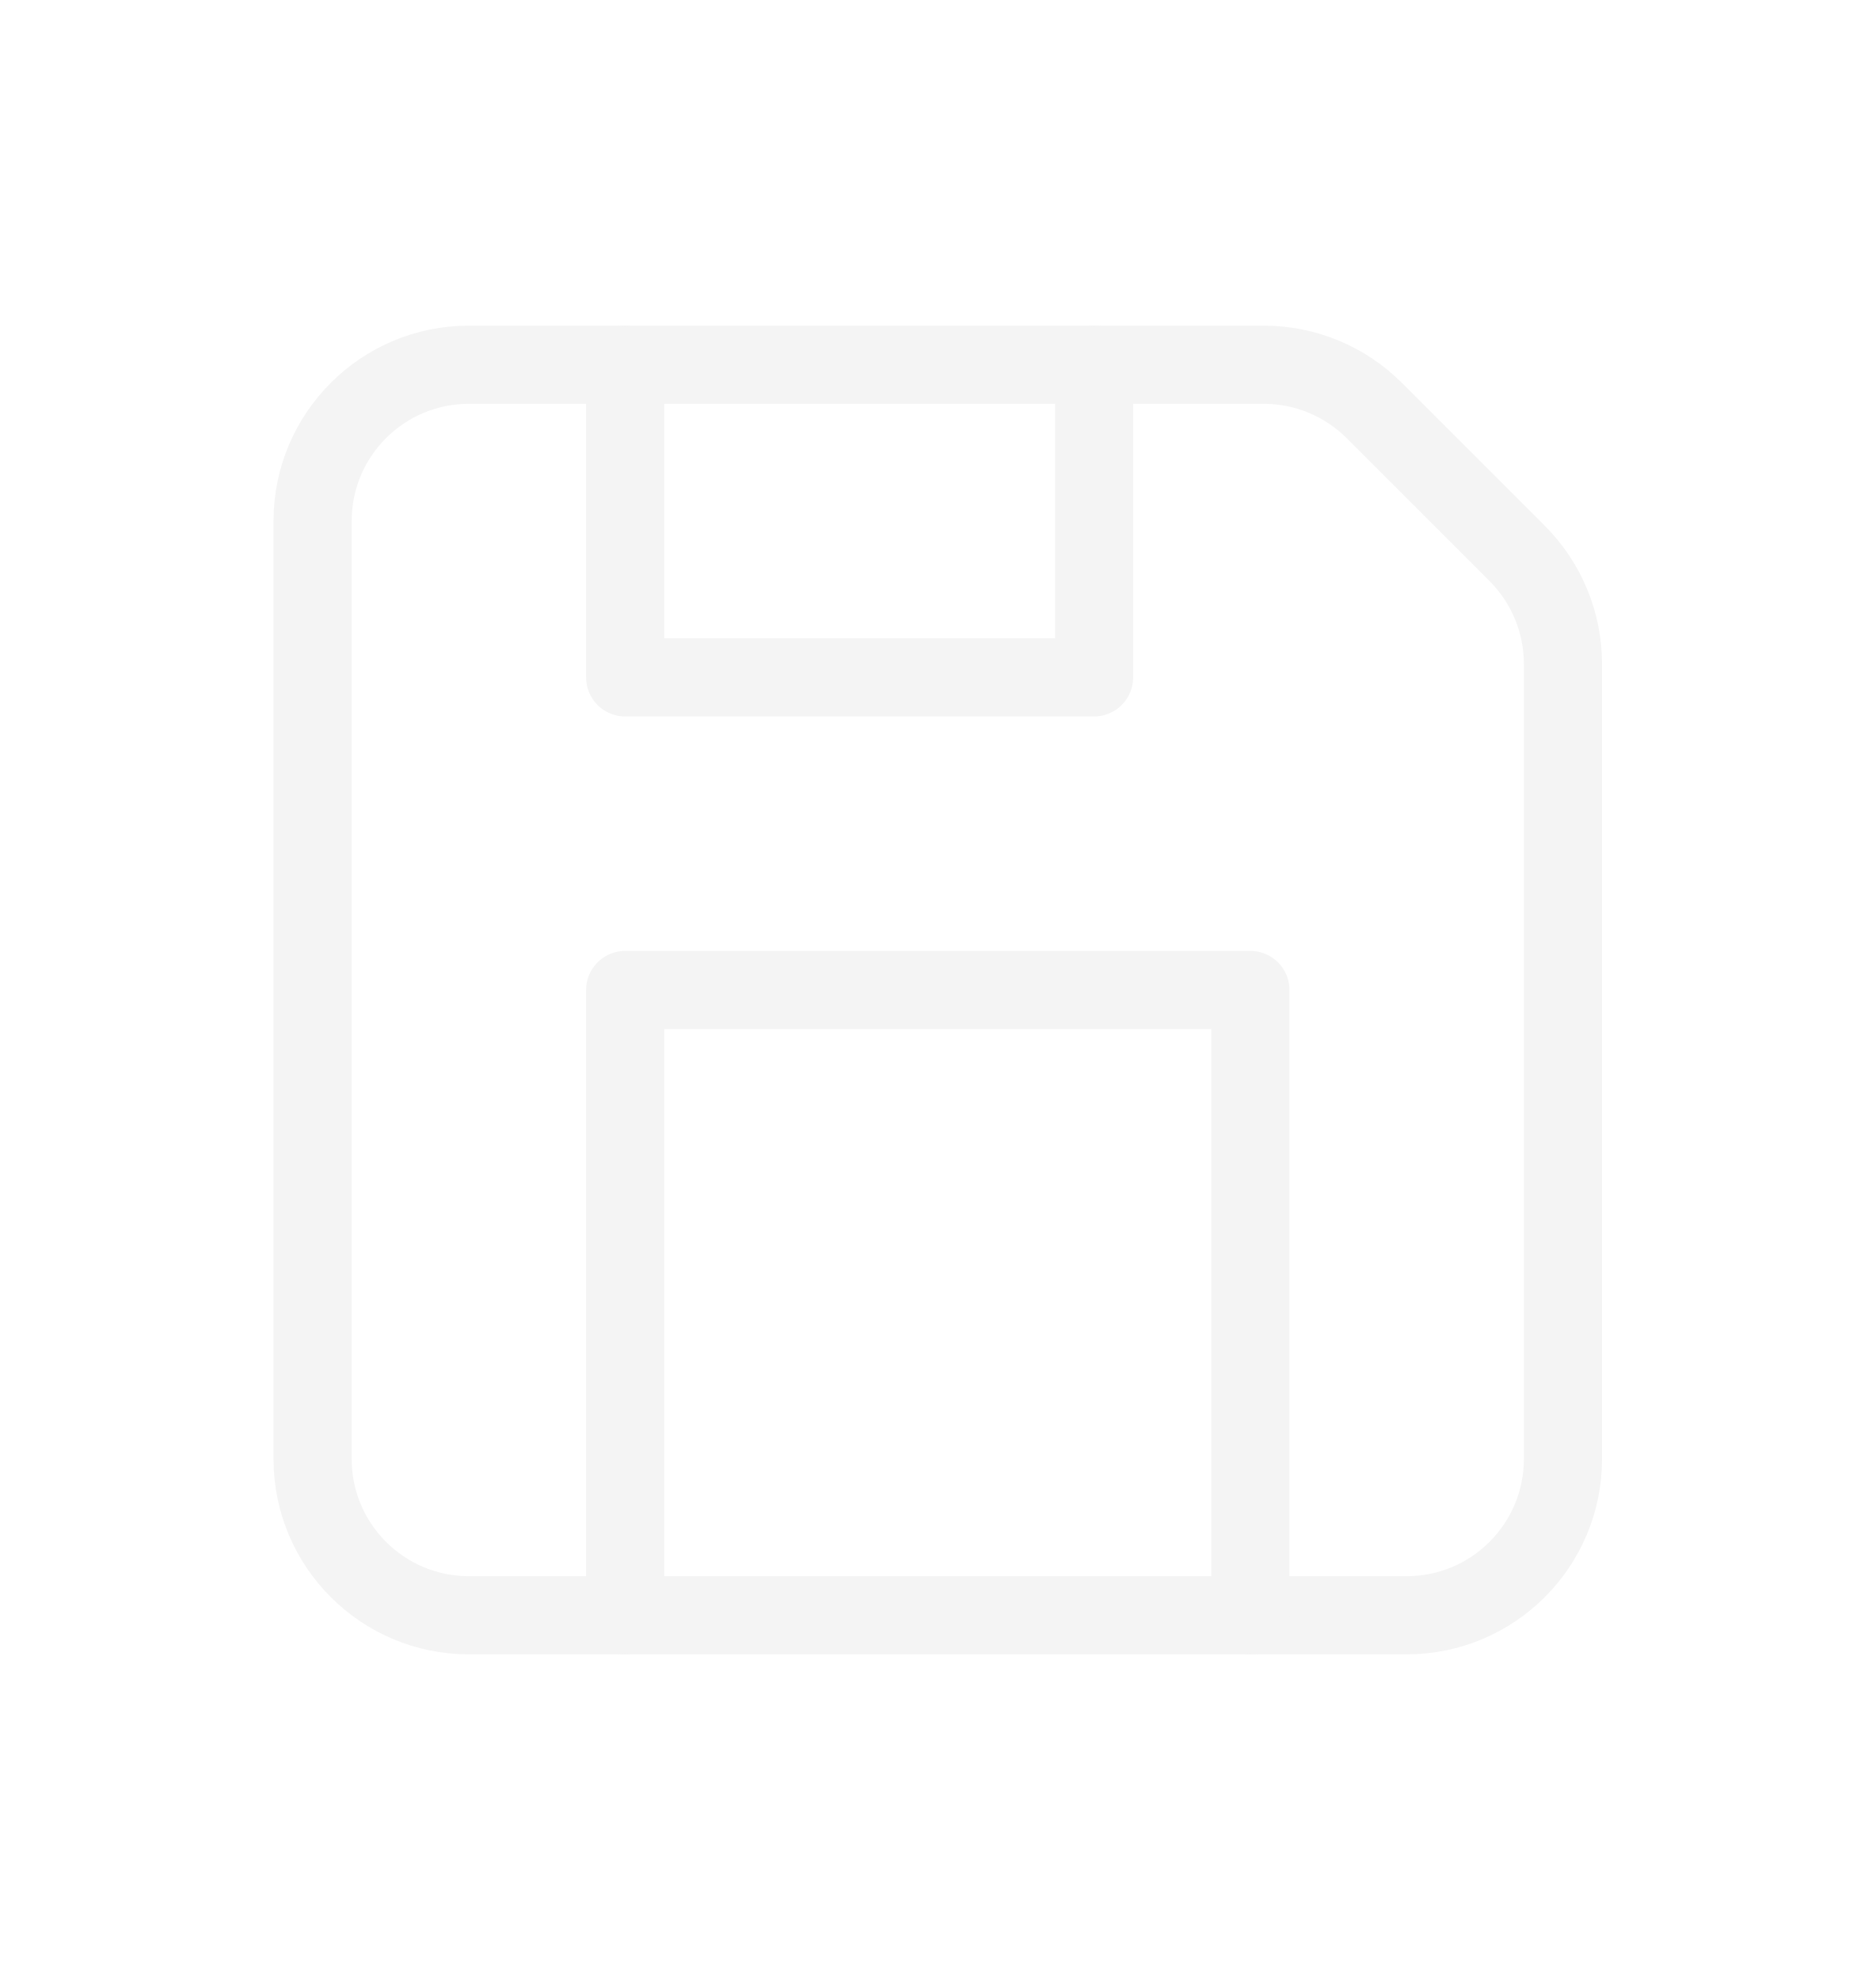
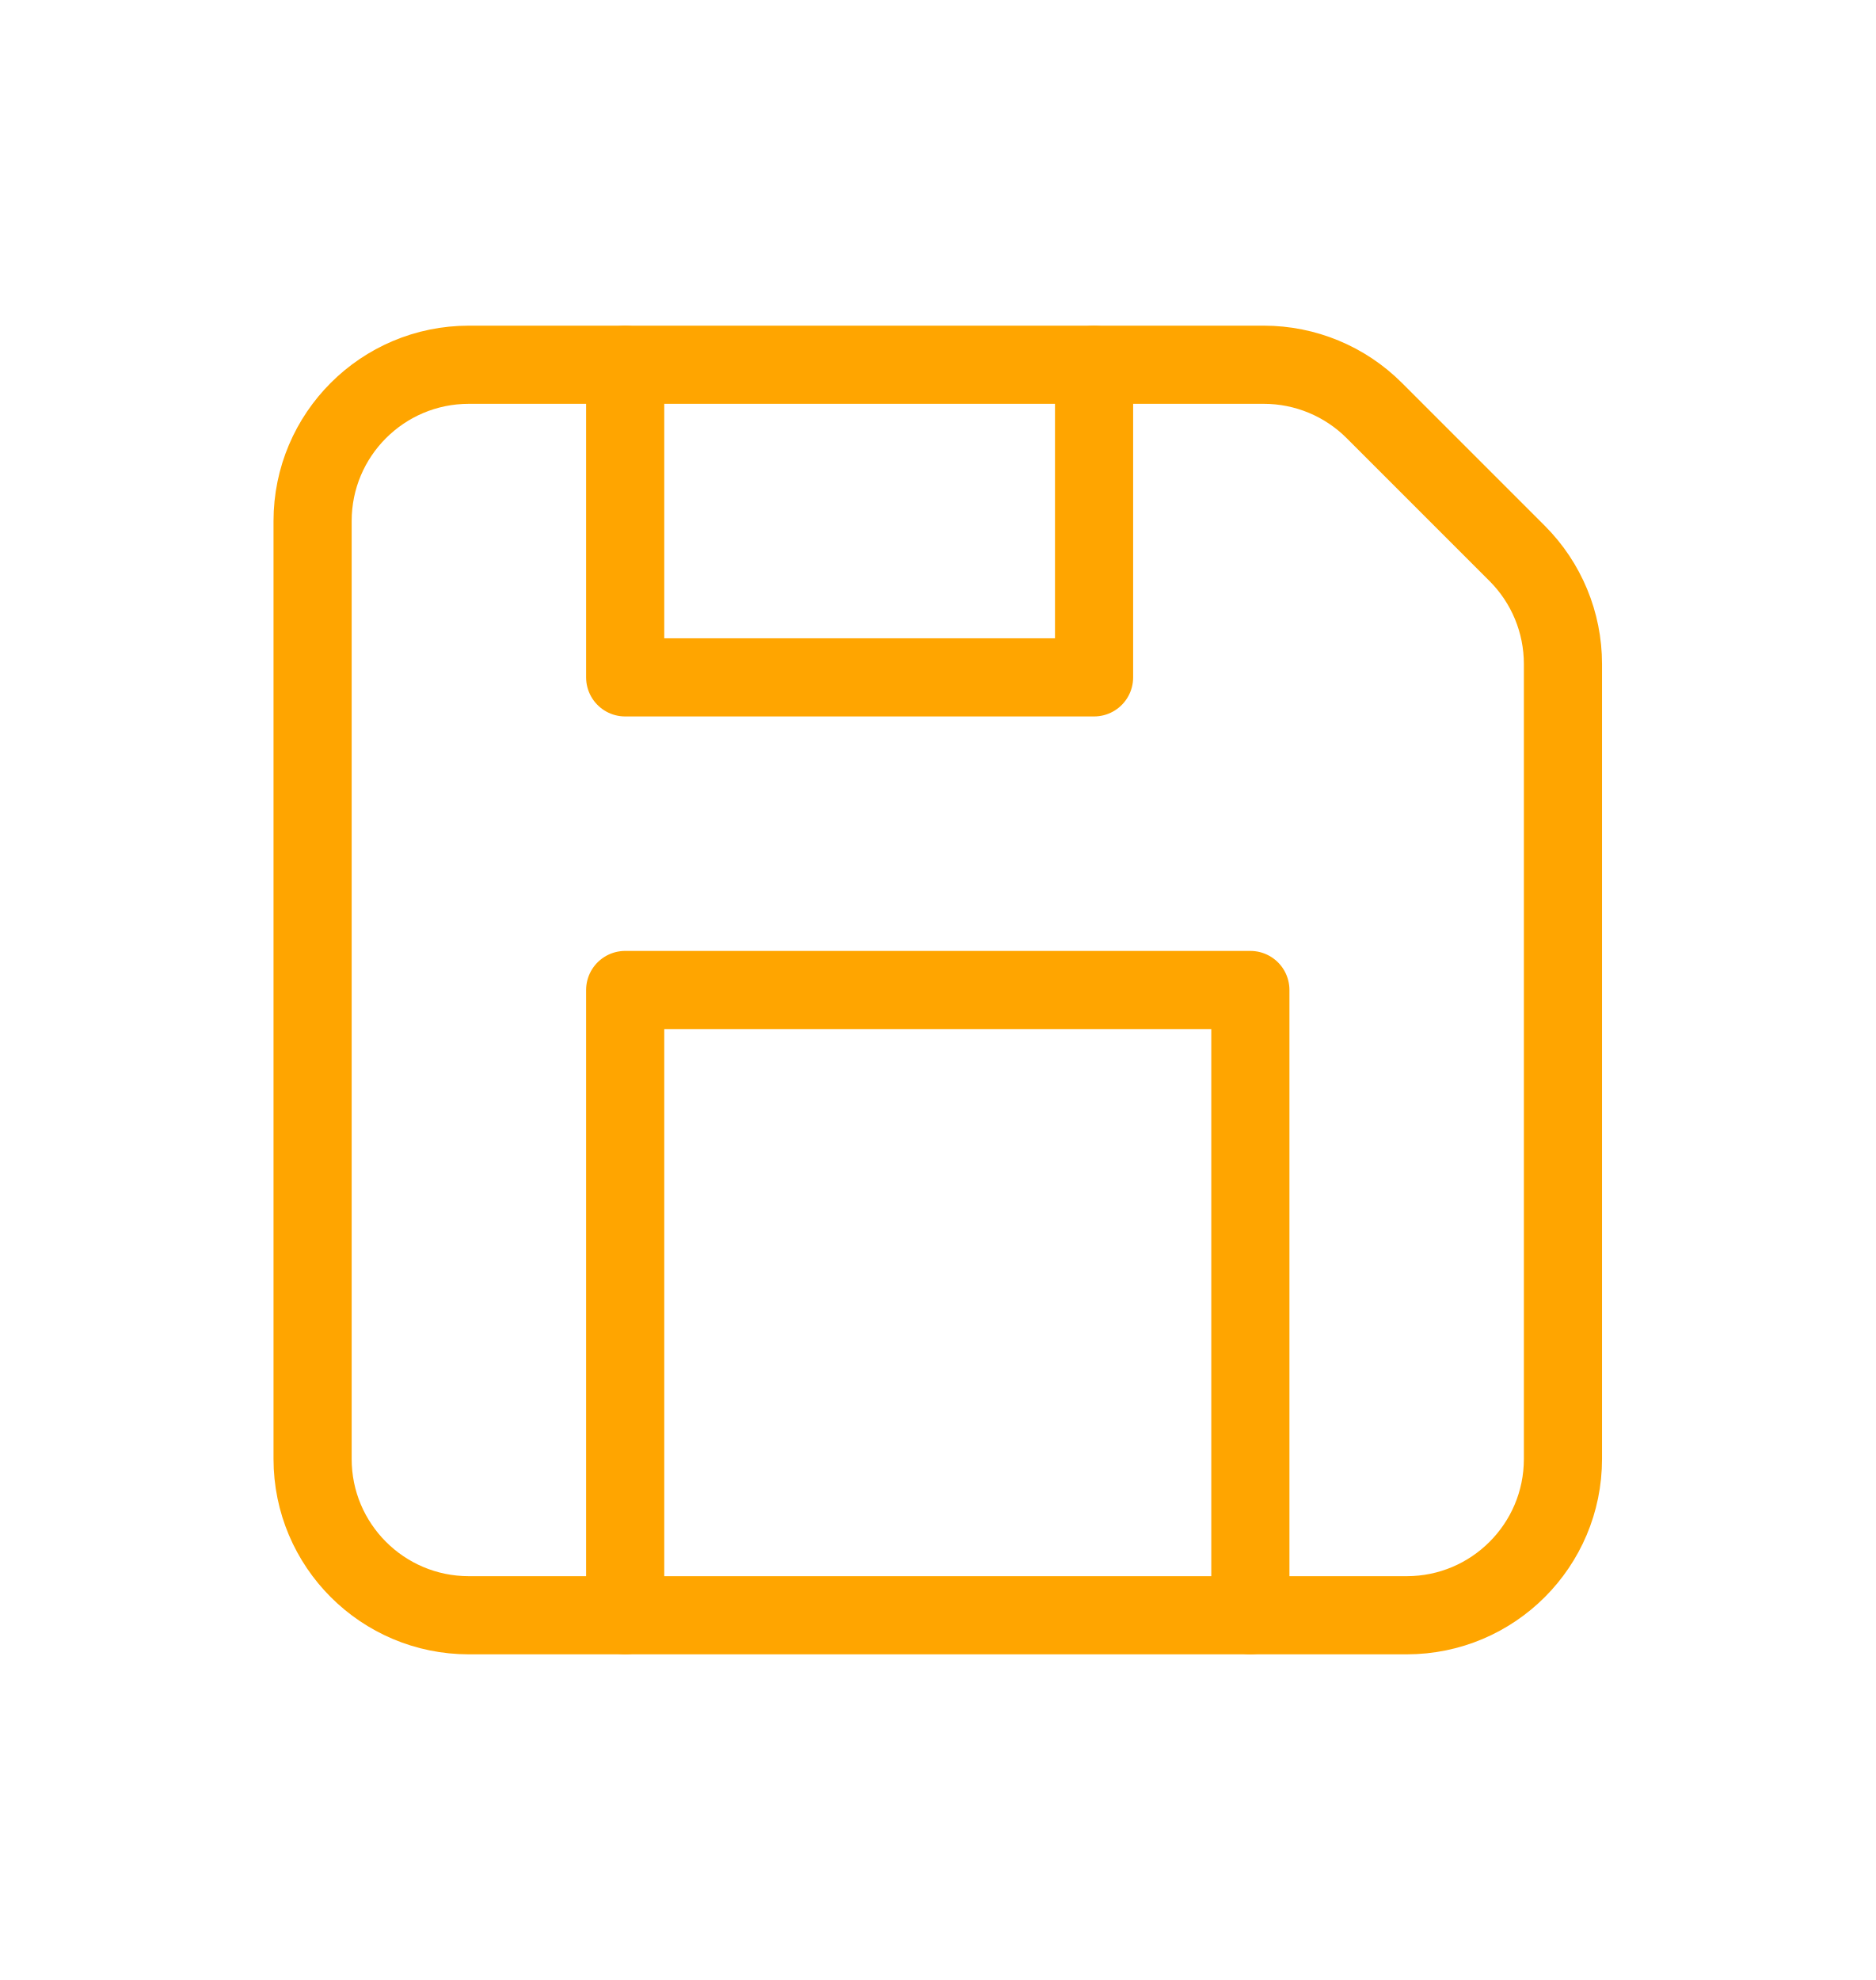
- <svg xmlns="http://www.w3.org/2000/svg" width="18" height="19" fill="none" stroke="#F4F4F4" stroke-linecap="round" stroke-linejoin="round" stroke-width="1" viewBox="0 0 24 24">
+ <svg xmlns="http://www.w3.org/2000/svg" width="18" height="19" fill="none" stroke="orange" stroke-linecap="round" stroke-linejoin="round" stroke-width="1" viewBox="0 0 24 24">
  <path d="M20 7.828a2 2 0 0 0-.586-1.414l-1.828-1.828A2 2 0 0 0 16.172 4H6a2 2 0 0 0-2 2v12a2 2 0 0 0 2 2h12a2 2 0 0 0 2-2V7.828z" />
  <path d="M14 4v4H8V4m0 16v-8h8v8" />
</svg>
